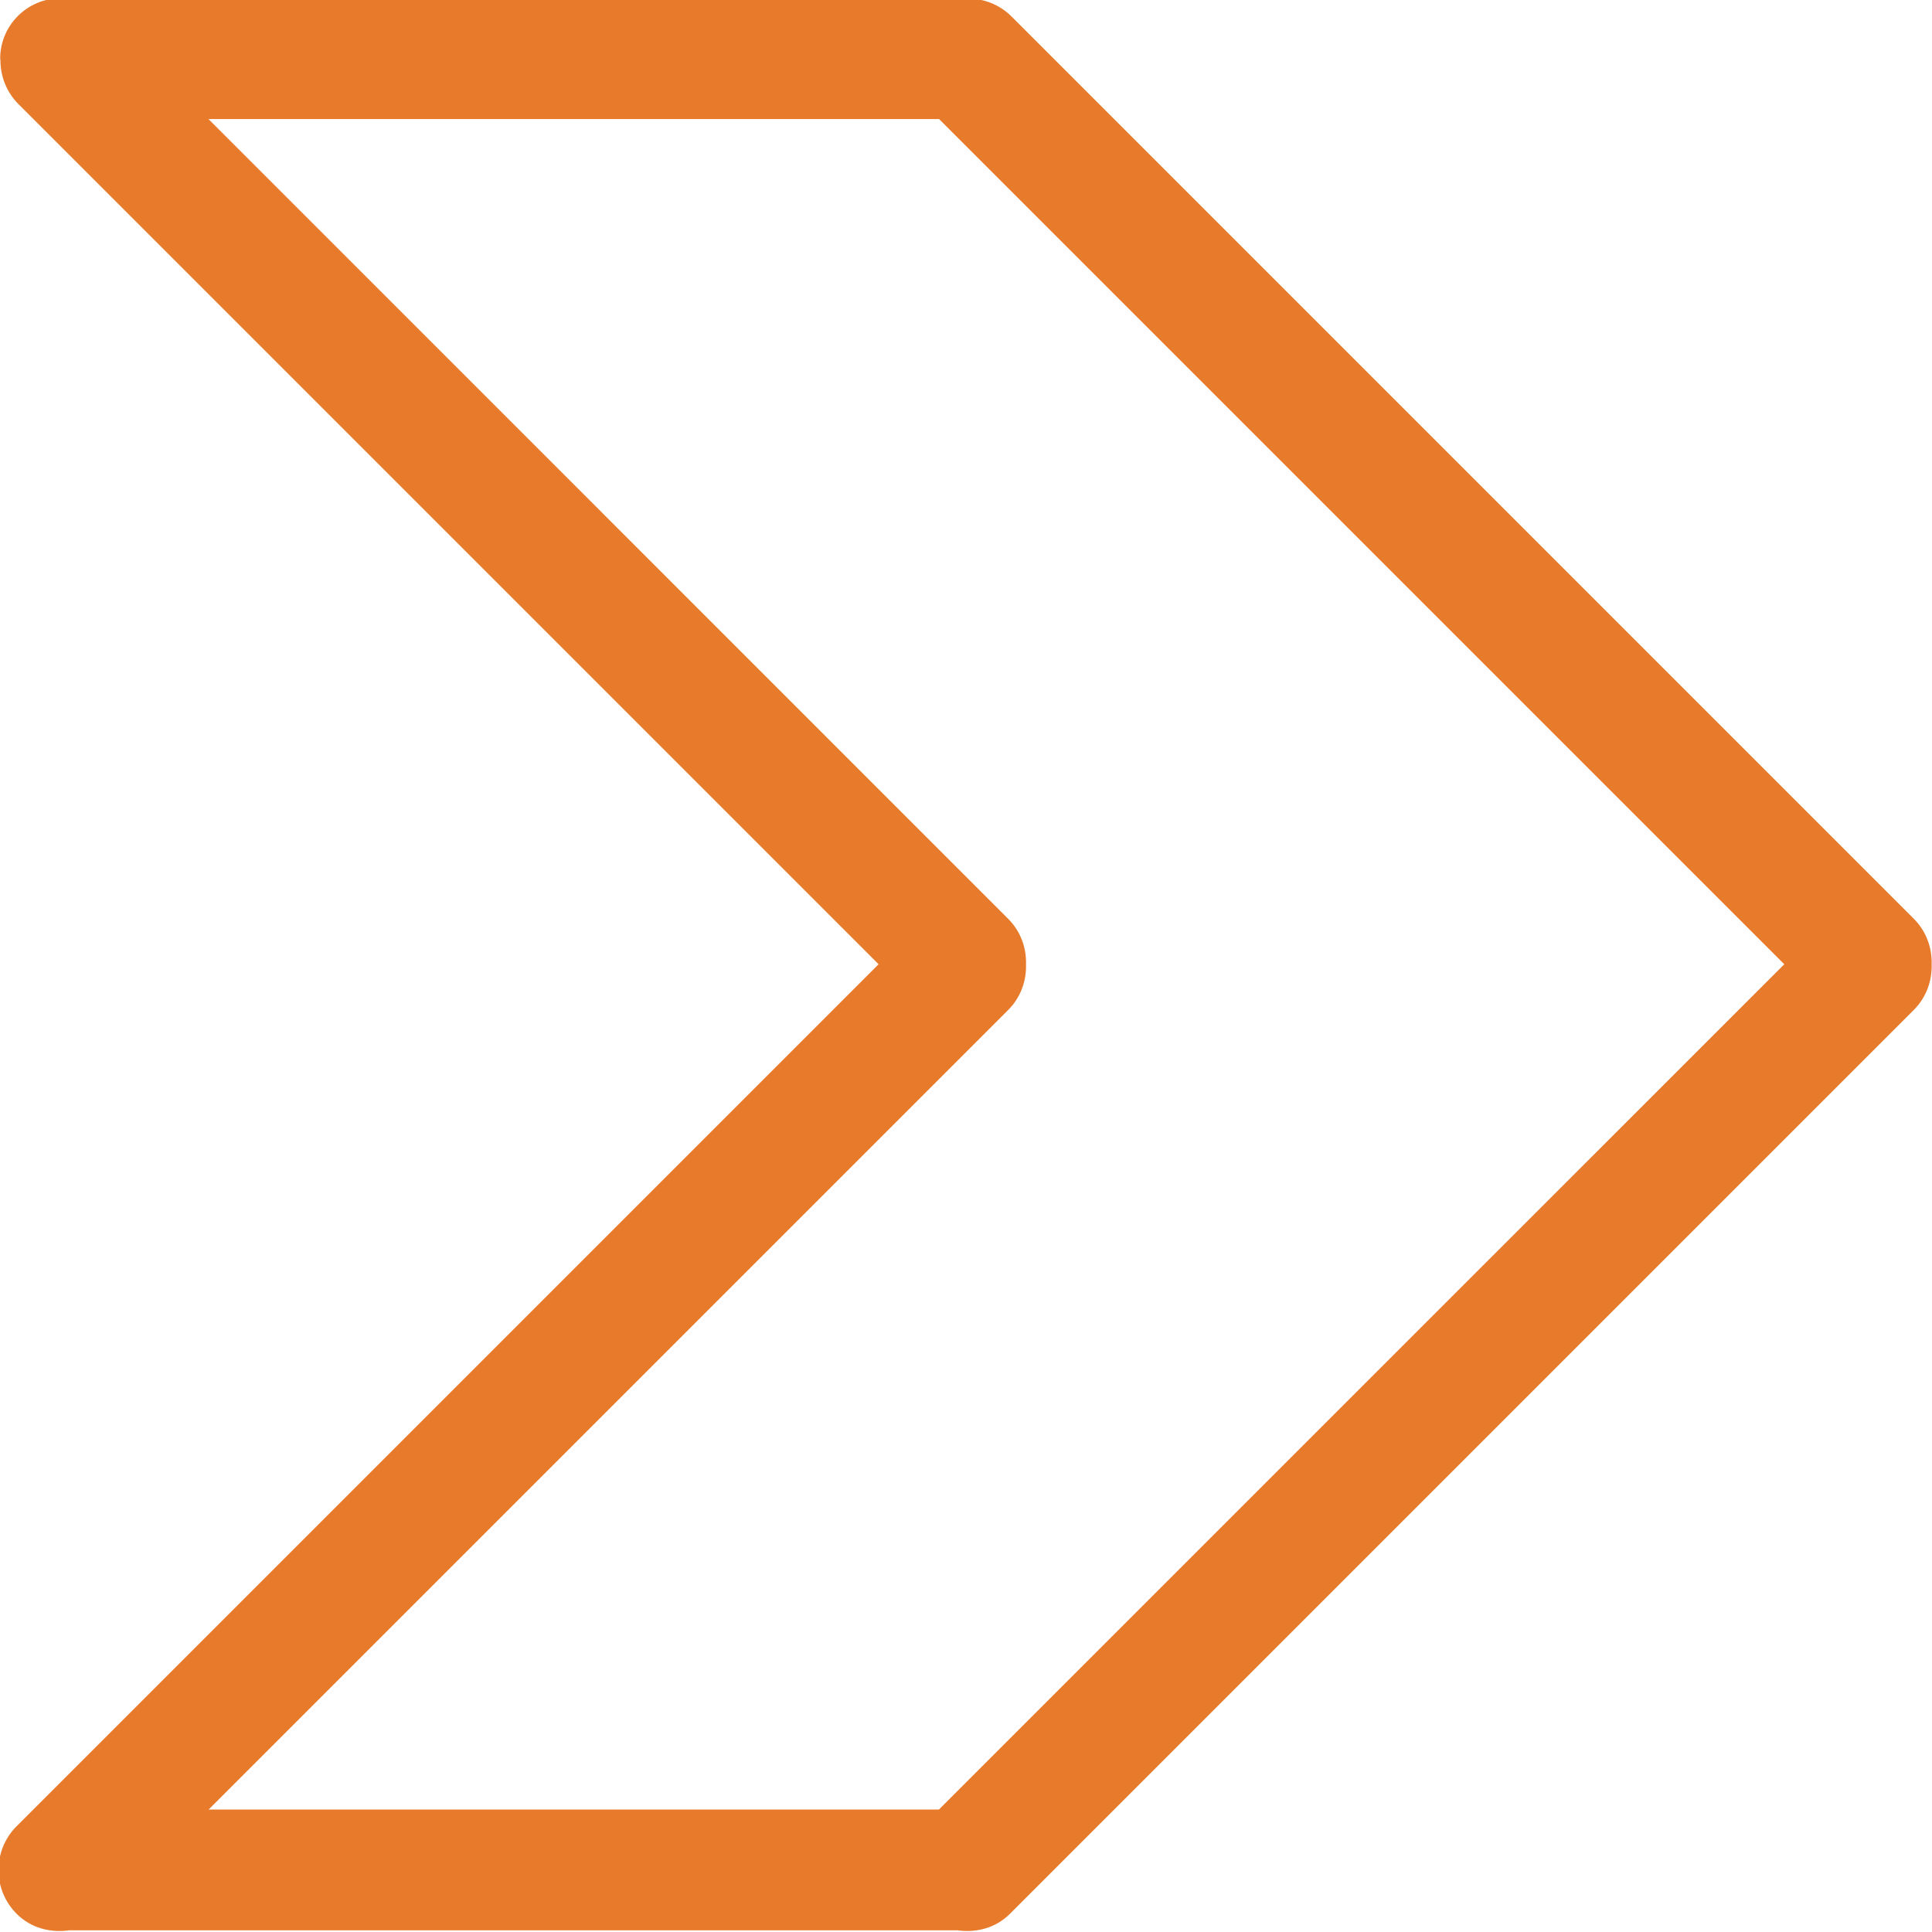
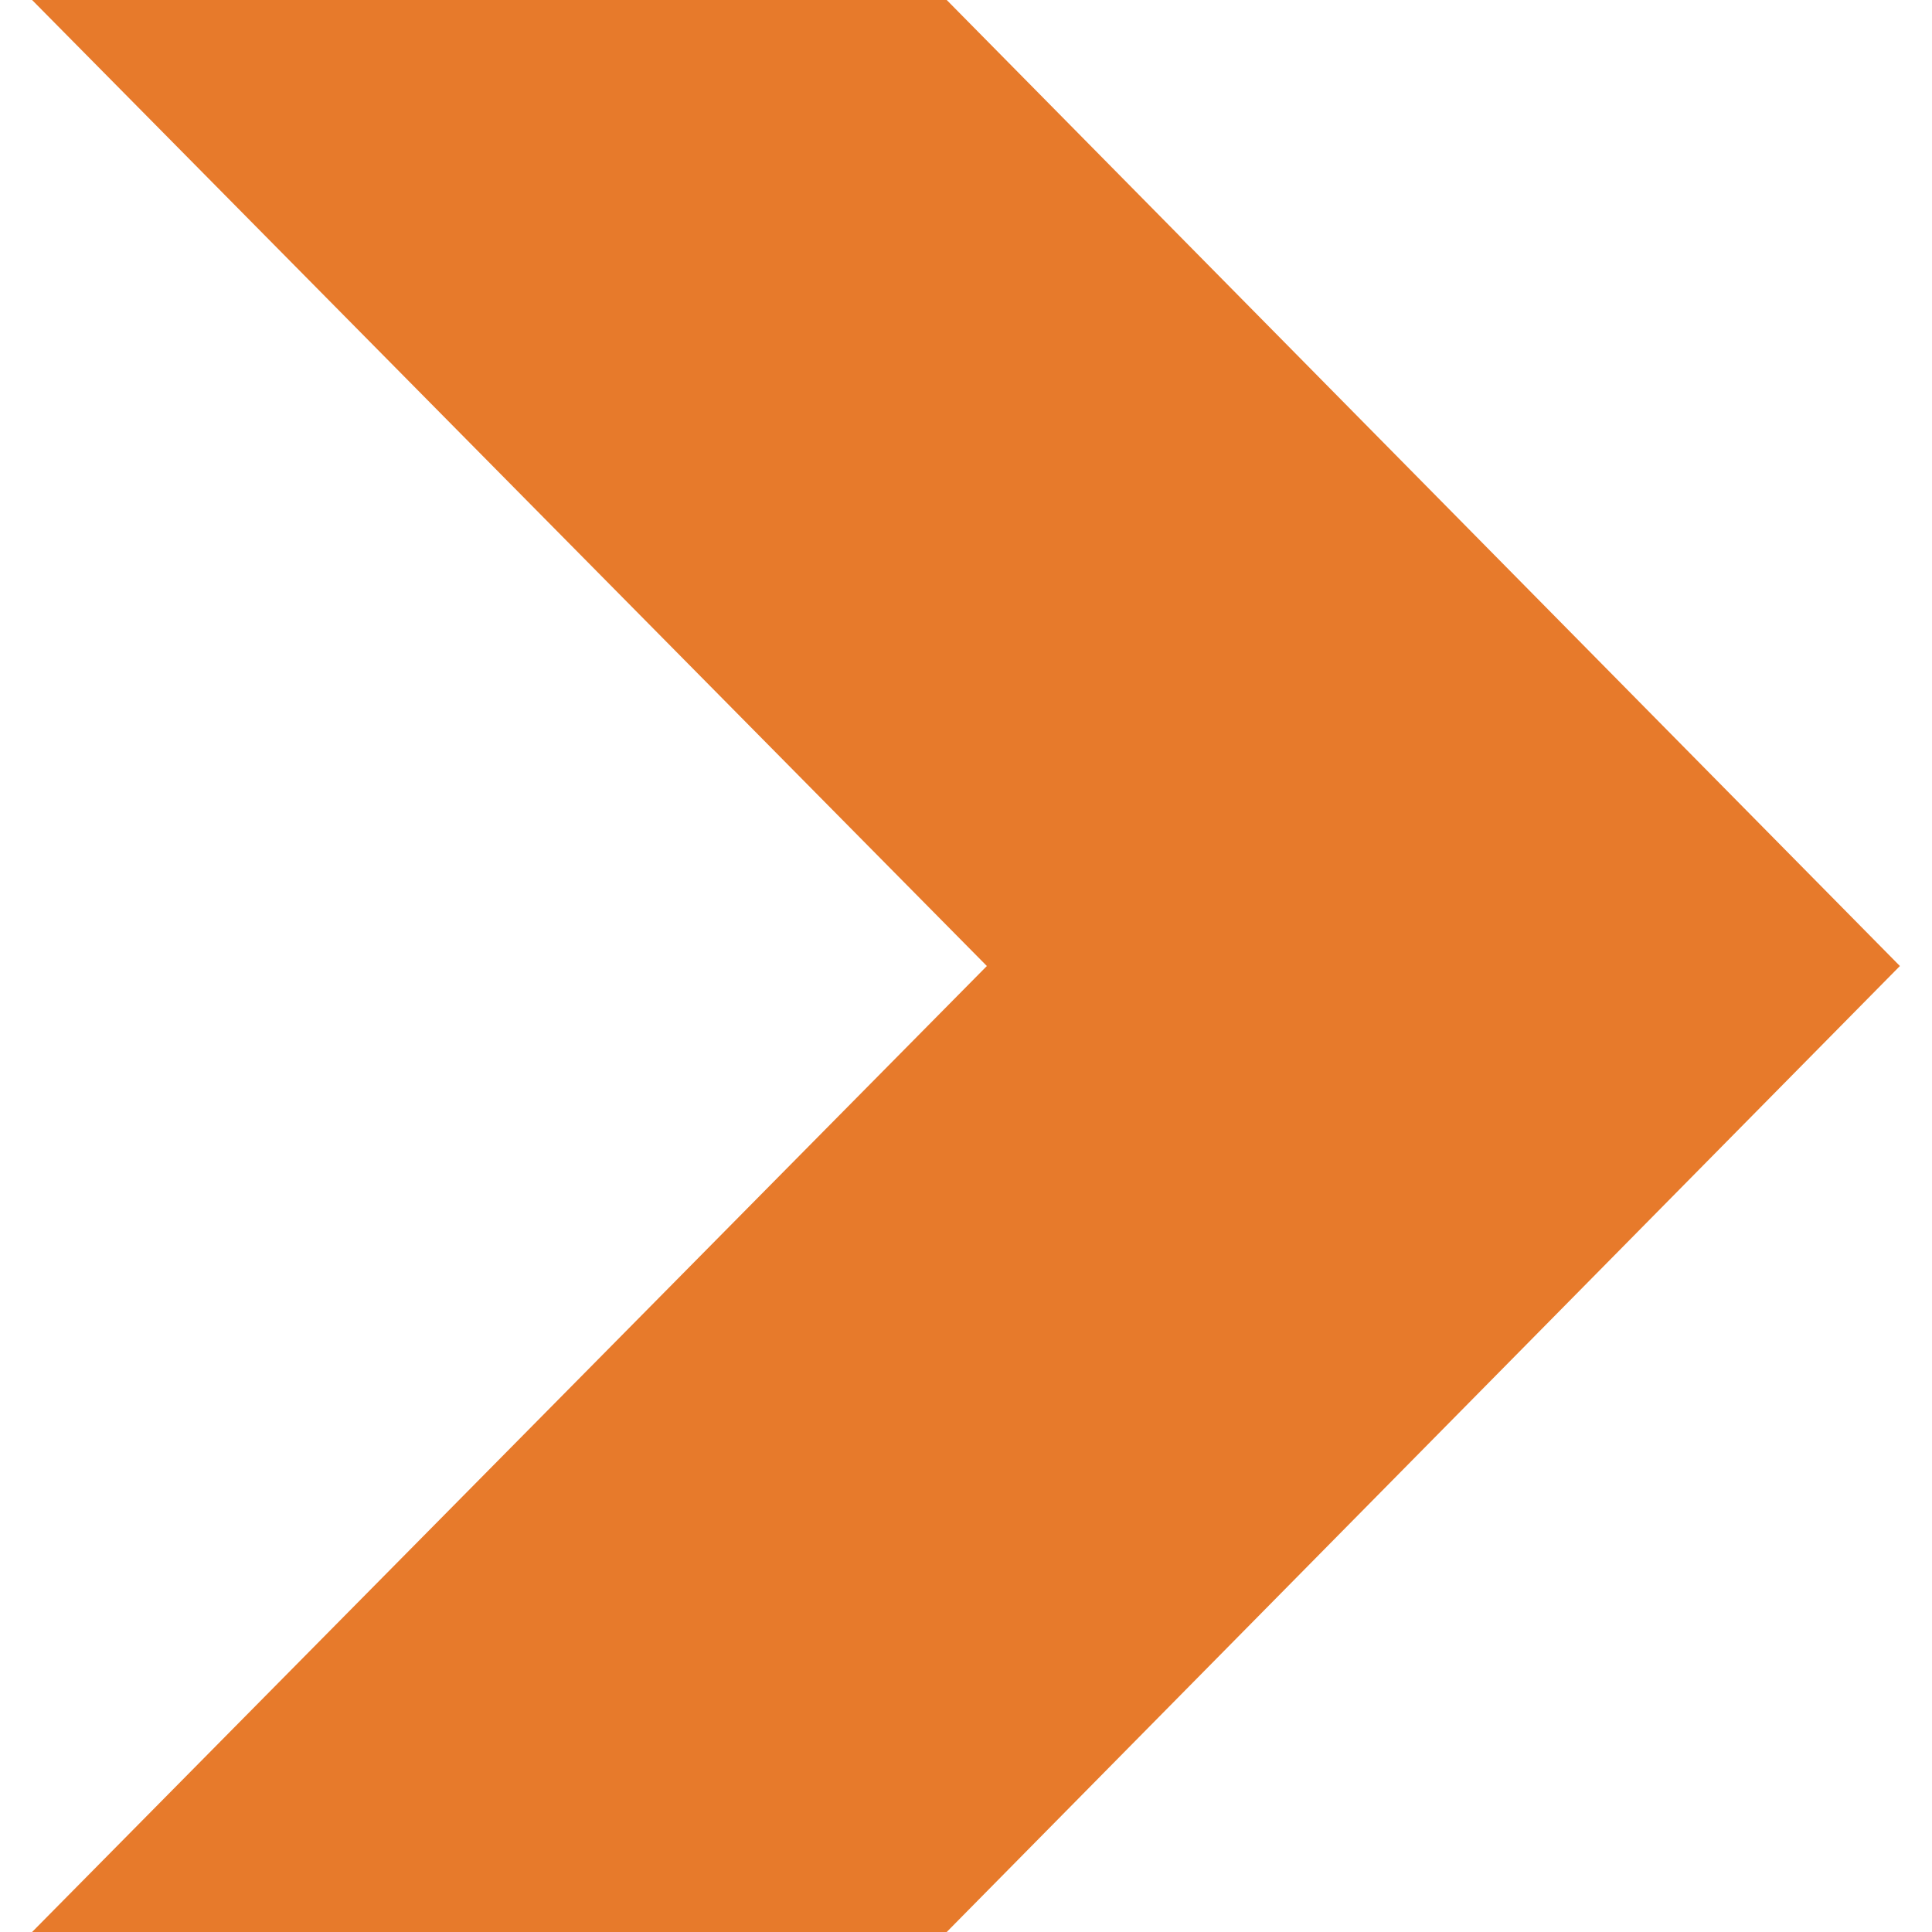
- <svg xmlns="http://www.w3.org/2000/svg" enable-background="new 0 0 32 32" fill="#E77A2B" id="Слой_1" version="1.1" viewBox="0 0 32 32" xml:space="preserve">
-   <path clip-rule="evenodd" d="M31.7,15.219L16.756,0.275  c-0.202-0.202-0.467-0.301-0.731-0.299c-0.008,0-0.014-0.004-0.022-0.004h-15c-0.552,0-1,0.448-1,1c0,0.008,0.004,0.014,0.004,0.022  C0.006,1.258,0.105,1.523,0.306,1.725l14.246,14.246L0.276,30.247c-0.401,0.401-0.401,1.051,0,1.452  c0.238,0.238,0.561,0.317,0.87,0.273h14.711c0.309,0.044,0.632-0.035,0.87-0.273l14.972-14.972c0.208-0.208,0.303-0.482,0.295-0.755  C32.002,15.701,31.907,15.427,31.7,15.219z M15.551,29.972H3.455l13.244-13.244c0.208-0.208,0.303-0.482,0.295-0.755  c0.008-0.272-0.087-0.546-0.295-0.754L3.453,1.972h12.101l13.999,13.999L15.551,29.972z" fill="#E77A2B" fill-rule="evenodd" id="Border_Arrow_Right" />
-   <g />
-   <g />
-   <g />
-   <g />
-   <g />
-   <g />
+ <svg xmlns="http://www.w3.org/2000/svg" version="1.1" id="Capa_1" x="0px" y="0px" viewBox="0 0 490 490" style="enable-background:new 0 0 490 490;" xml:space="preserve">
+   <g>
+     <g>
+       <g>
+         <polygon points="240.112,0 481.861,245.004 240.112,490 8.139,490 250.29,245.004 8.139,0    " fill="#E77A2B" />
+       </g>
+     </g>
+     <g>
+ 	</g>
+     <g>
+ 	</g>
+     <g>
+ 	</g>
+     <g>
+ 	</g>
+     <g>
+ 	</g>
+     <g>
+ 	</g>
+     <g>
+ 	</g>
+     <g>
+ 	</g>
+     <g>
+ 	</g>
+     <g>
+ 	</g>
+     <g>
+ 	</g>
+     <g>
+ 	</g>
+     <g>
+ 	</g>
+     <g>
+ 	</g>
+     <g>
+ 	</g>
+   </g>
+   <g>
+ </g>
+   <g>
+ </g>
+   <g>
+ </g>
+   <g>
+ </g>
+   <g>
+ </g>
+   <g>
+ </g>
+   <g>
+ </g>
+   <g>
+ </g>
+   <g>
+ </g>
+   <g>
+ </g>
+   <g>
+ </g>
+   <g>
+ </g>
+   <g>
+ </g>
+   <g>
+ </g>
+   <g>
+ </g>
</svg>
